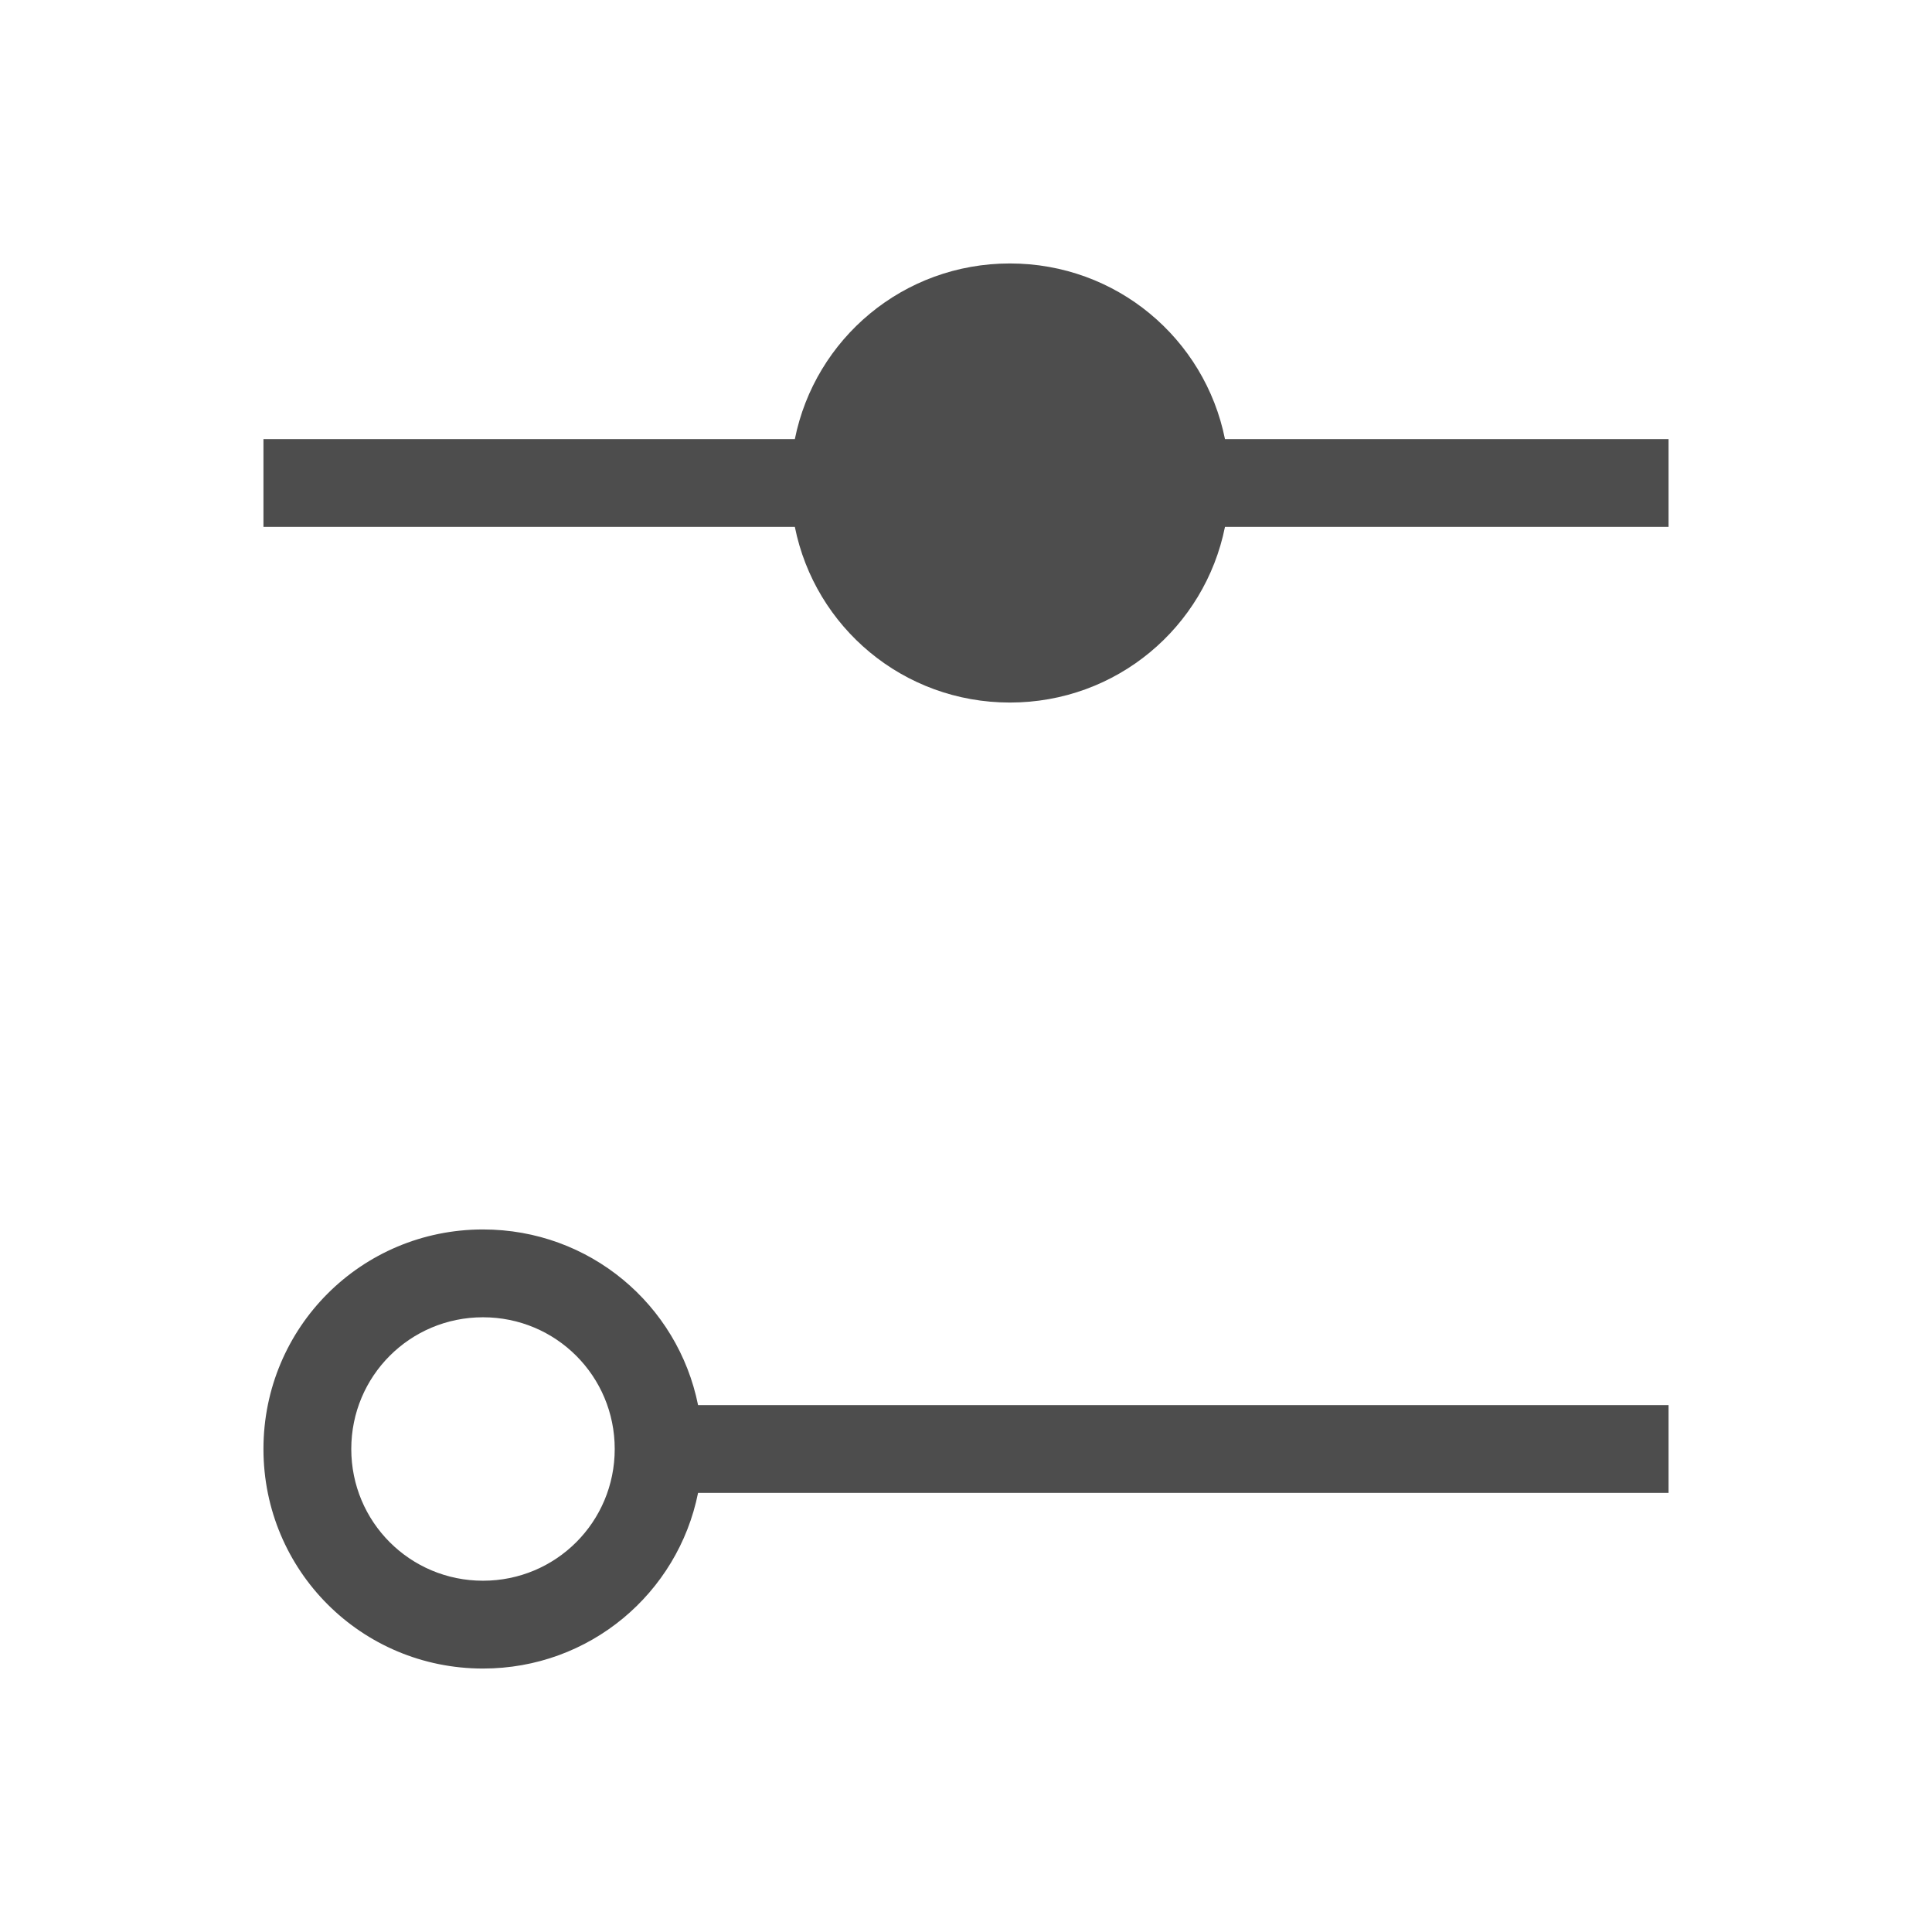
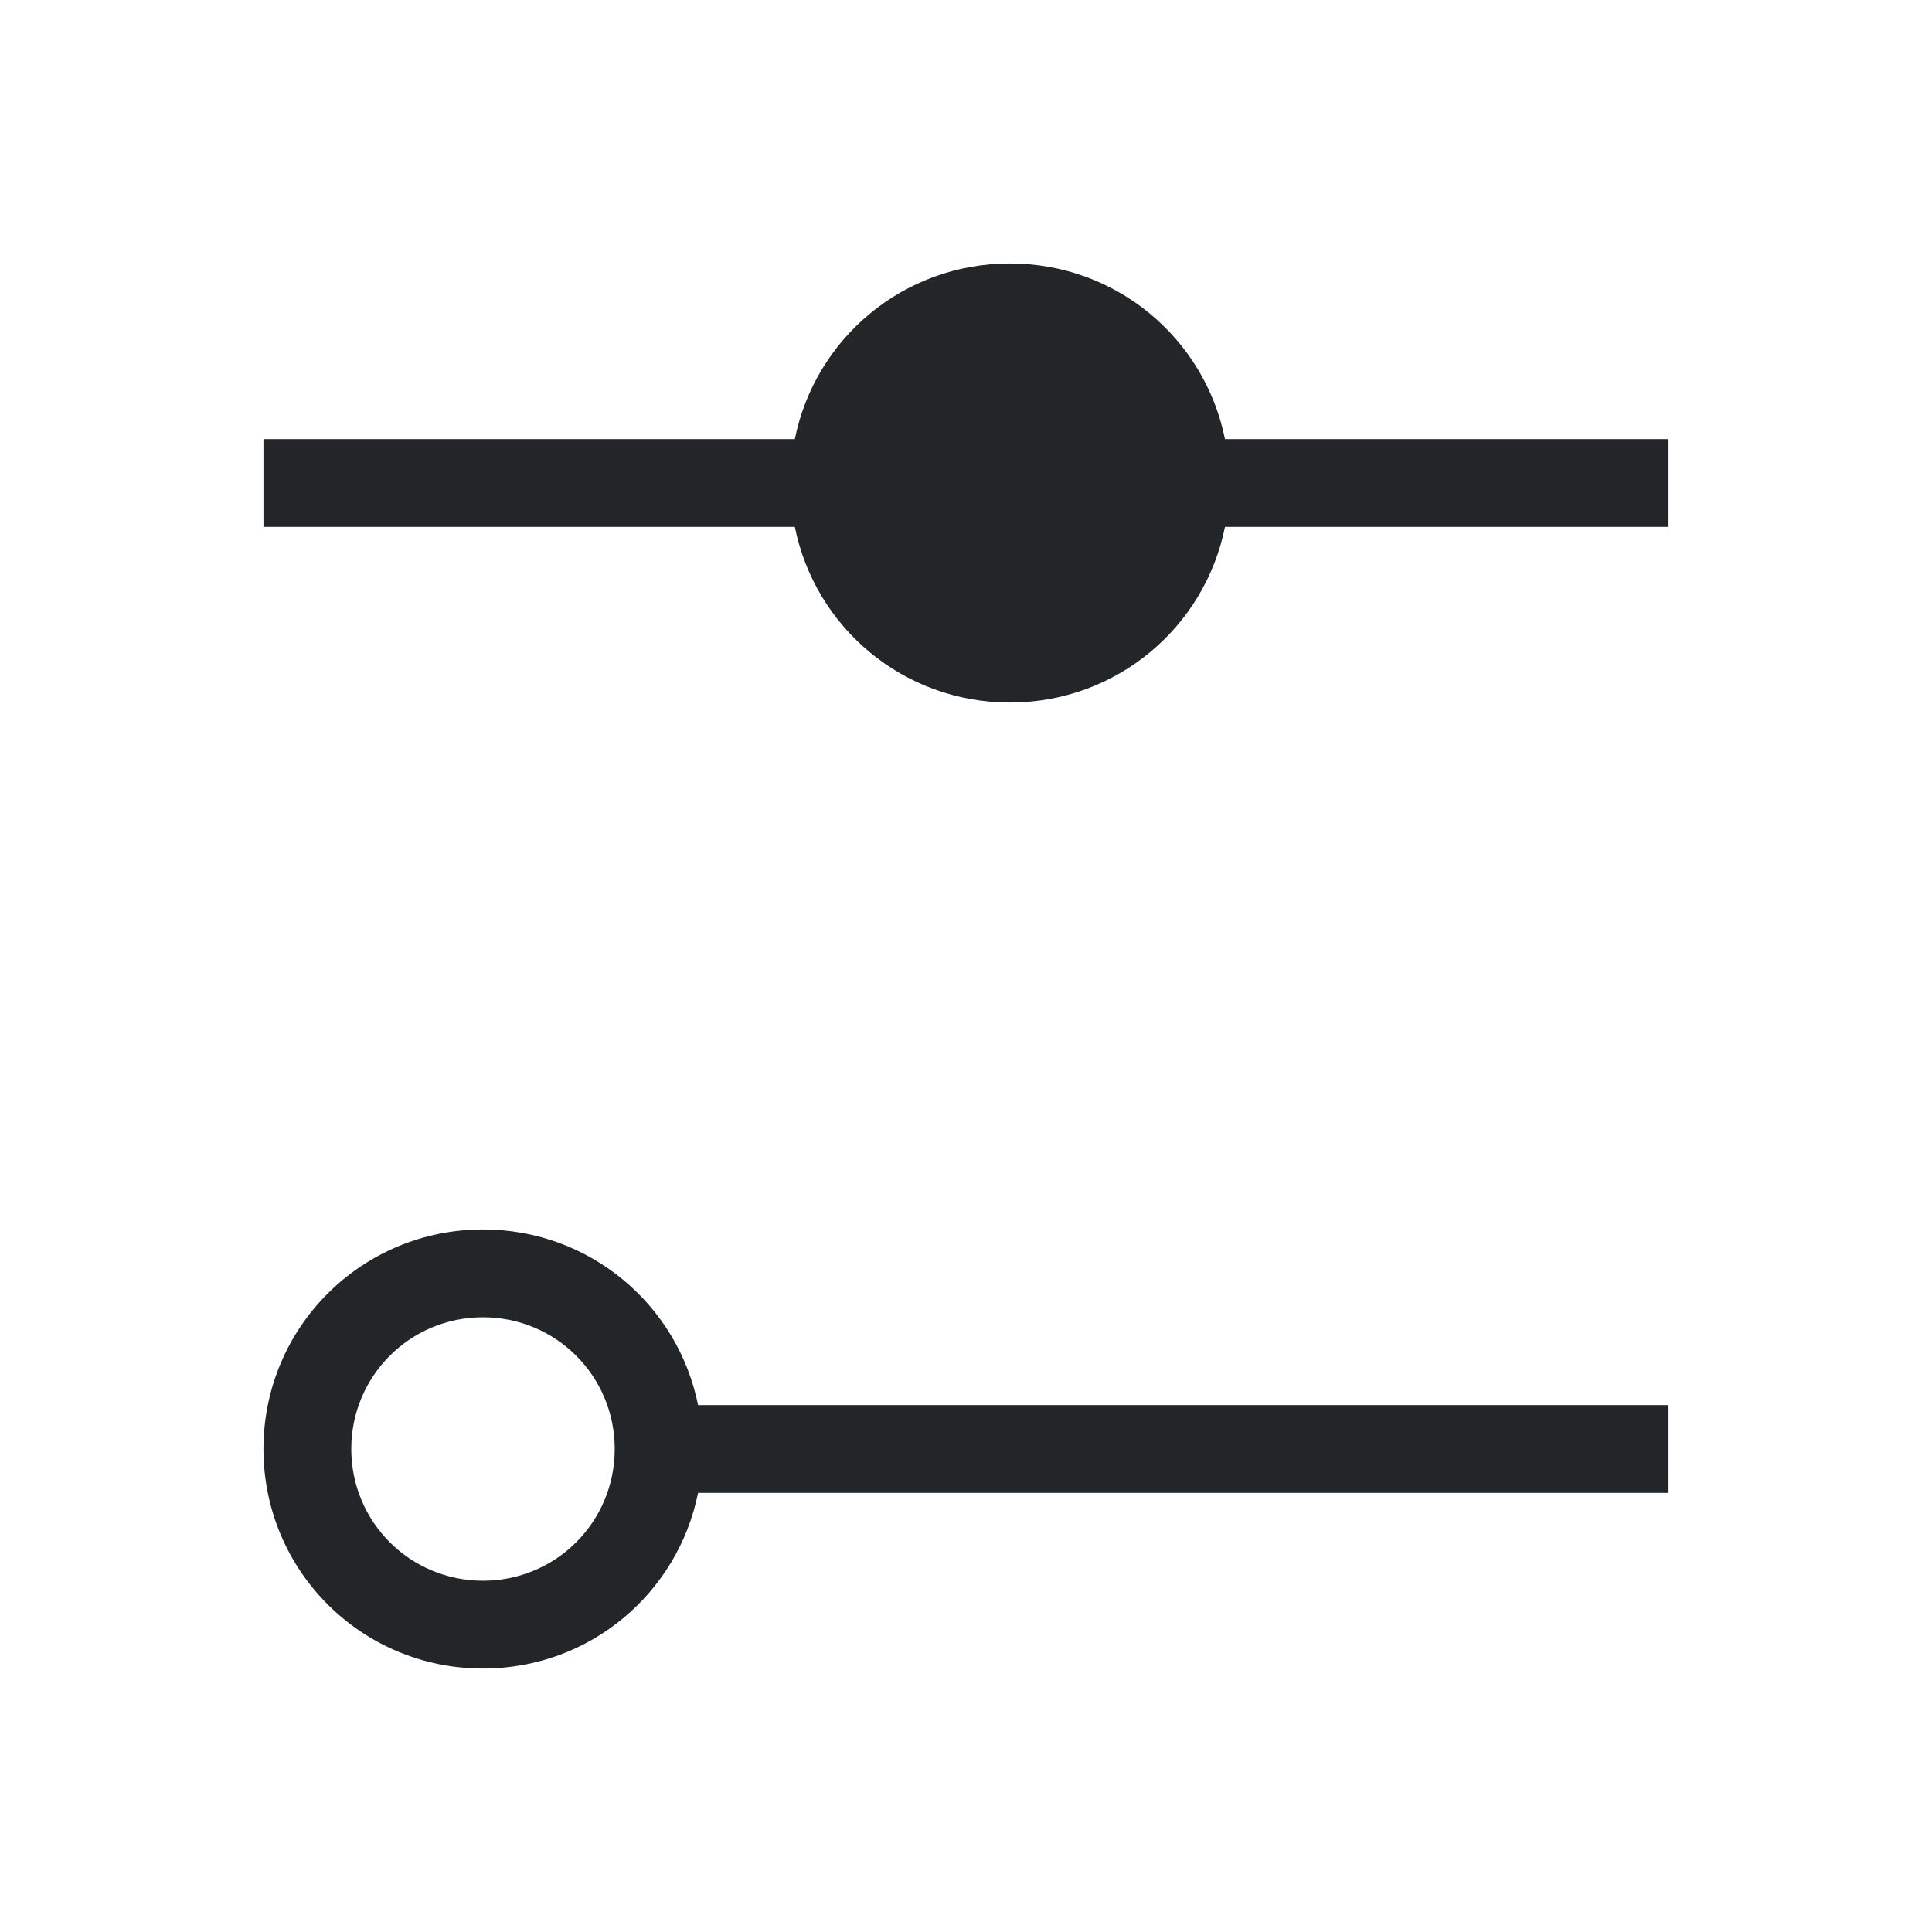
<svg xmlns="http://www.w3.org/2000/svg" viewBox="0 0 22 22">
  <defs id="defs3051">
    <style type="text/css" id="current-color-scheme">
      .ColorScheme-Text {
-         color:#4d4d4d;
+         color:#232629;
      }
      </style>
  </defs>
  <path style="fill:currentColor;fill-opacity:1;stroke:none" d="M 11.5 3 C 10.286 3 9.281 3.856 9.051 5 L 3 5 L 3 6 L 9.051 6 C 9.281 7.144 10.286 8 11.5 8 C 12.714 8 13.719 7.144 13.949 6 L 19 6 L 19 5 L 13.949 5 C 13.719 3.856 12.714 3 11.5 3 z M 5.5 14 C 4.115 14 3 15.115 3 16.5 C 3 17.885 4.115 19 5.5 19 C 6.714 19 7.719 18.144 7.949 17 L 19 17 L 19 16 L 7.949 16 C 7.719 14.856 6.714 14 5.5 14 z M 5.5 15 C 6.331 15 7 15.669 7 16.5 C 7 17.331 6.331 18 5.5 18 C 4.669 18 4 17.331 4 16.5 C 4 15.669 4.669 15 5.5 15 z " class="ColorScheme-Text" />
</svg>
